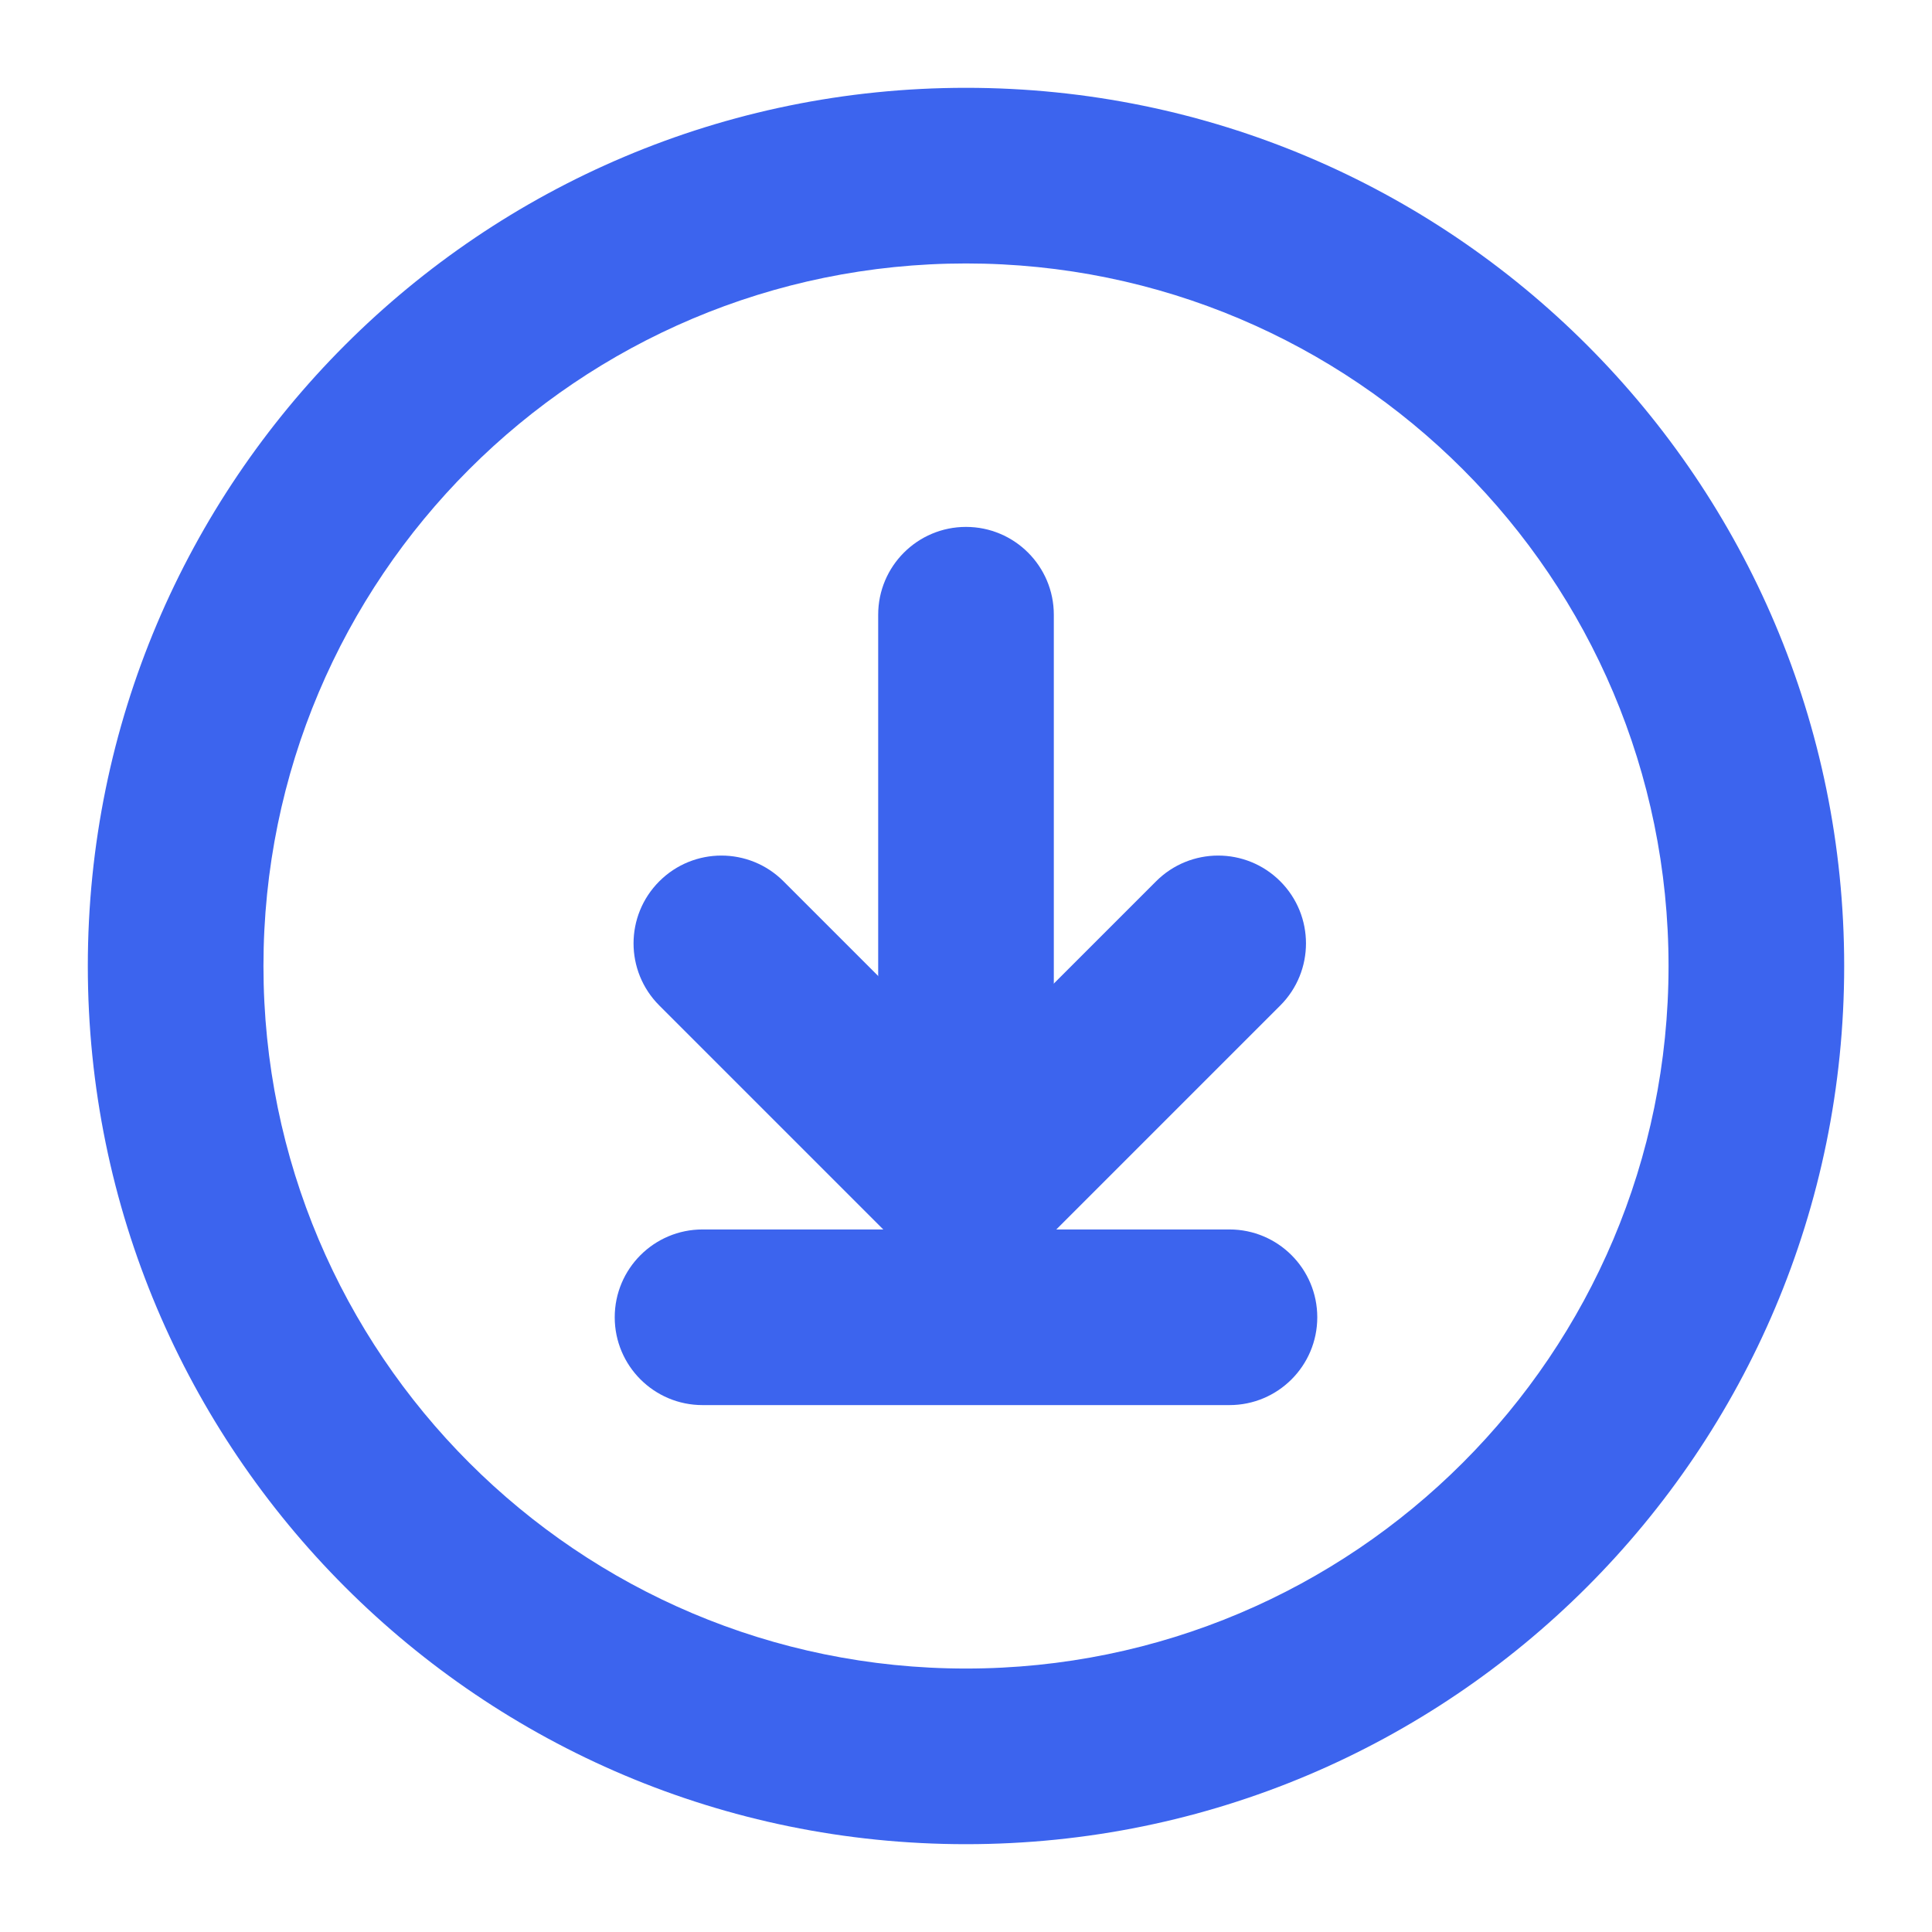
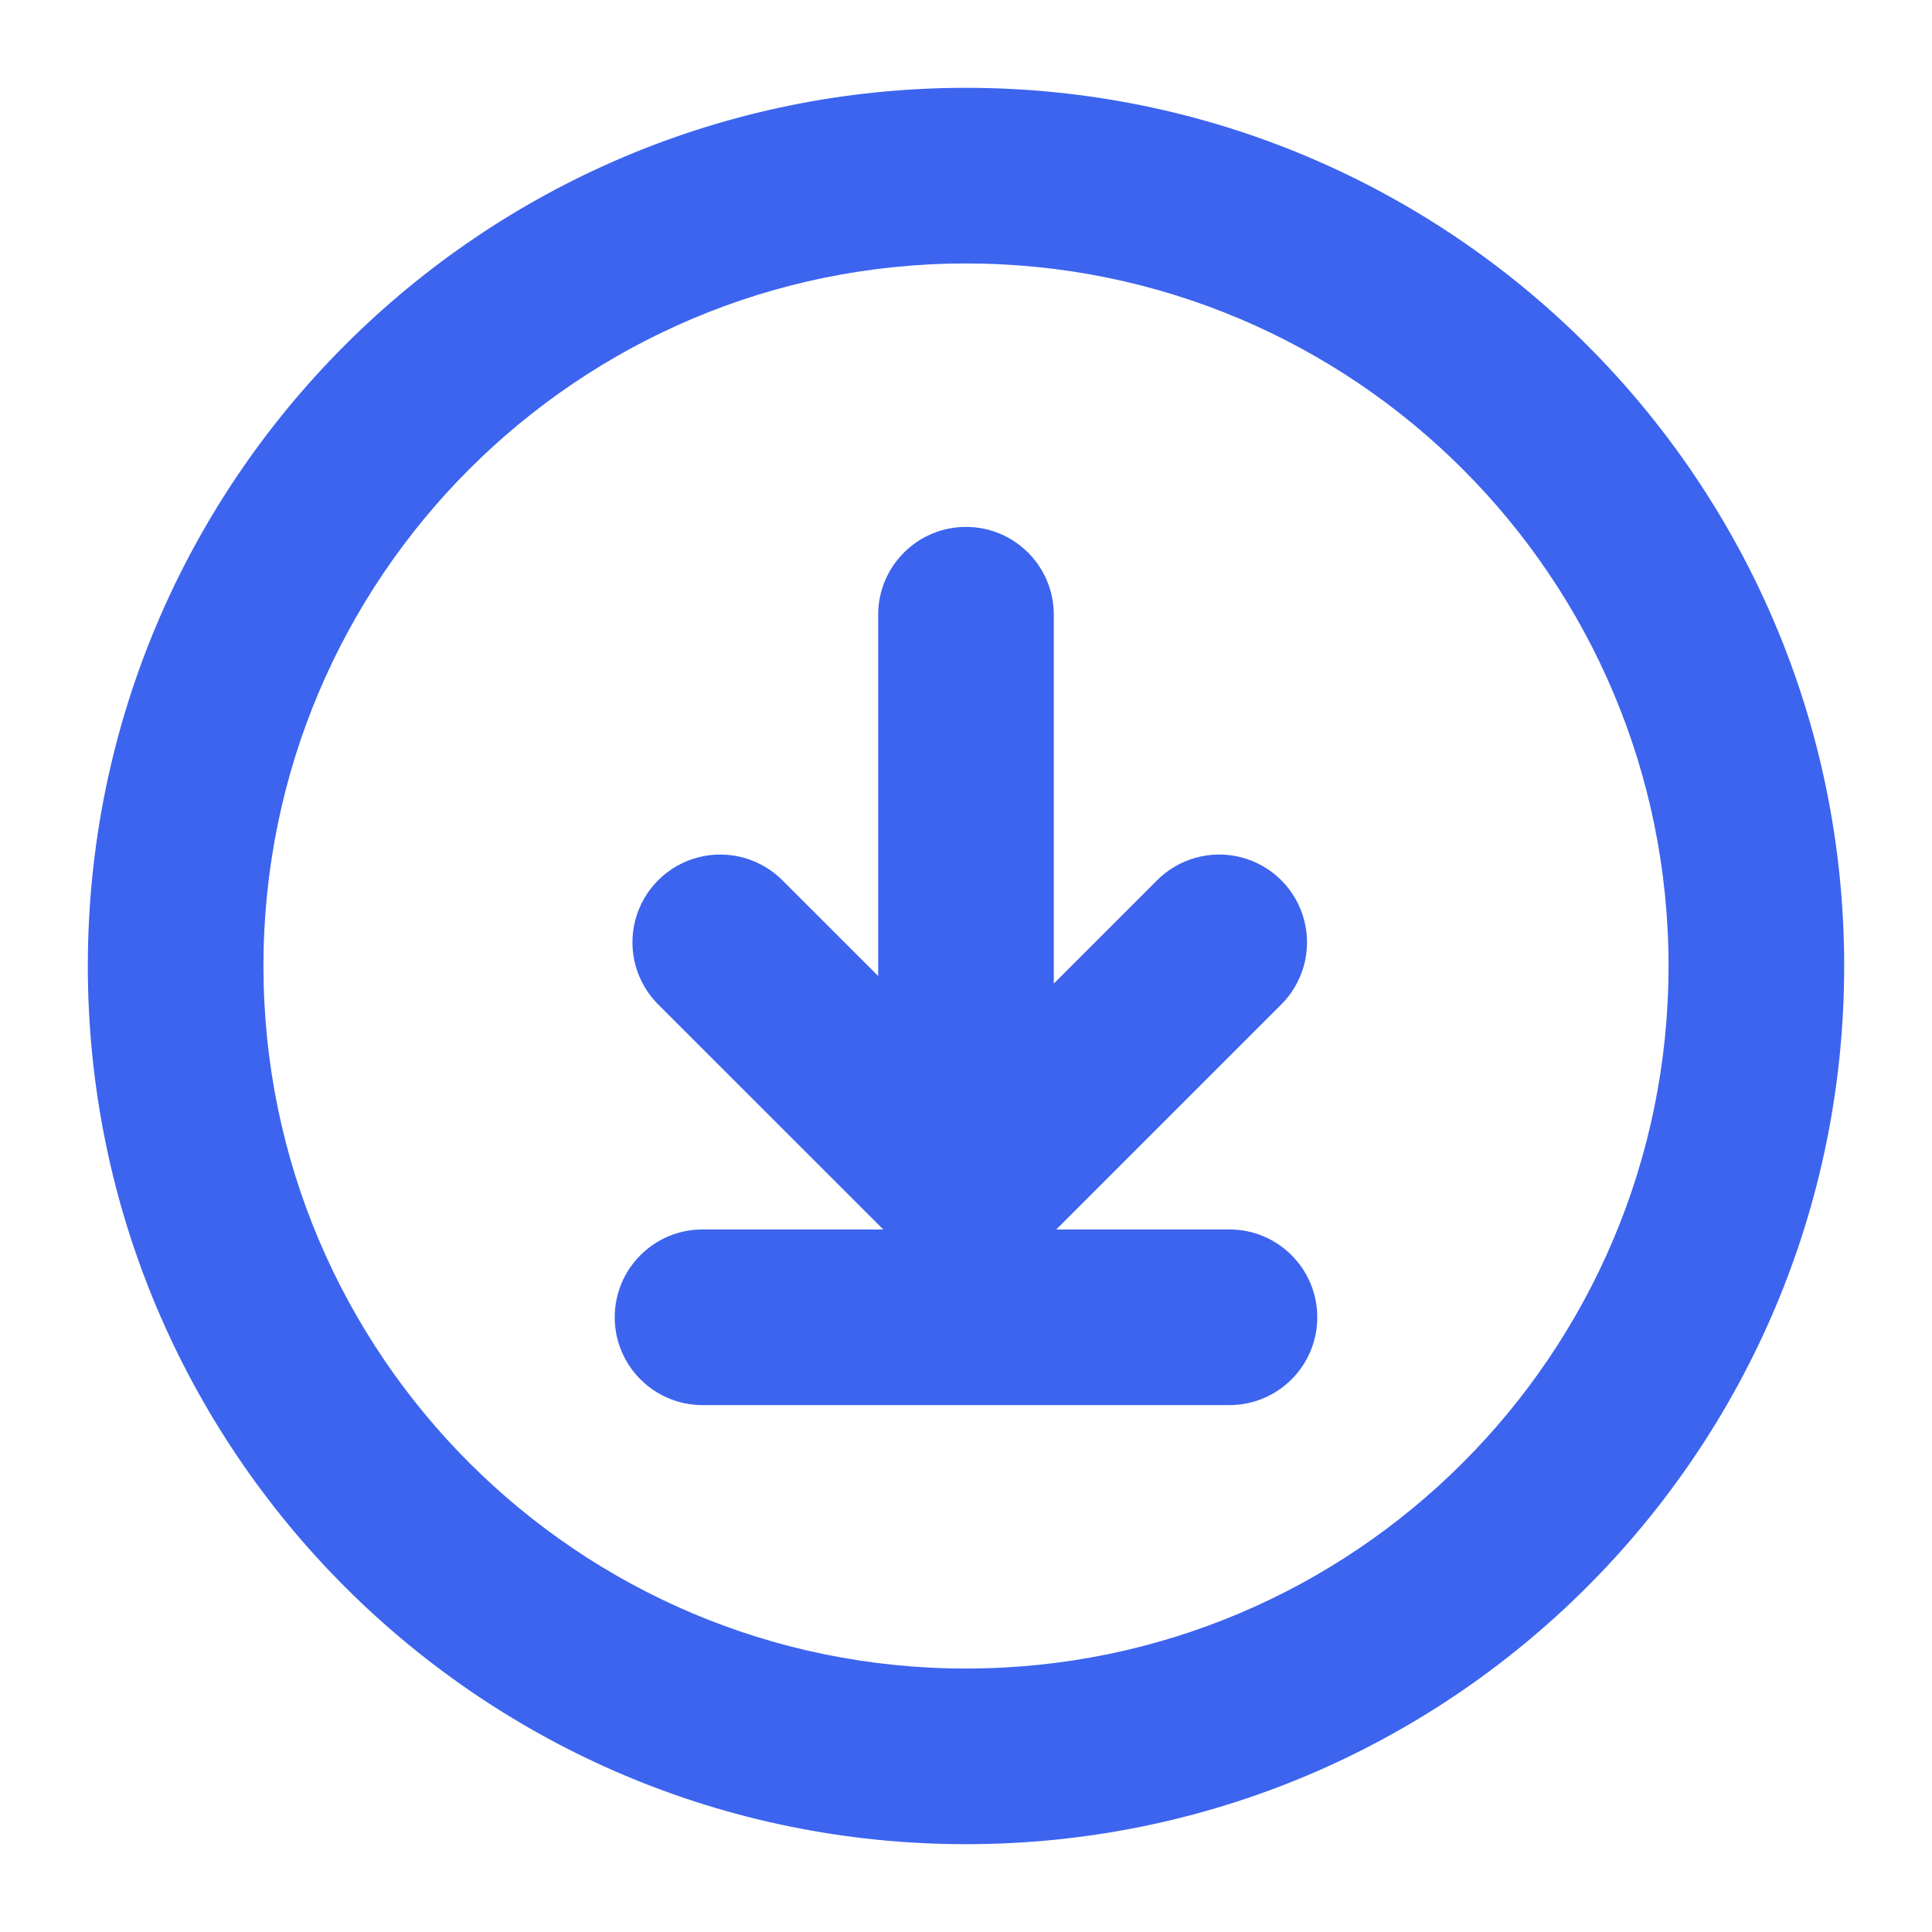
- <svg xmlns="http://www.w3.org/2000/svg" width="22px" height="22px" viewBox="0 0 22 22" version="1.1">
-   <g id="页面1" stroke="none" stroke-width="1" fill="none" fill-rule="evenodd">
-     <g id="M端首页-未登录3复制-2备份" transform="translate(-320, -495)" fill="#3C64EE">
-       <g id="编组-4" transform="translate(24, 452)">
-         <g id="充币icon点亮" transform="translate(296, 43)">
-           <path d="M11,21 C5.477,21 1,16.523 1,11 C1,5.477 5.477,1 11,1 C16.523,1 21,5.477 21,11 C21,16.523 16.523,21 11,21 Z M11,19 C15.418,19 19,15.418 19,11 C19,6.582 15.418,3 11,3 C6.582,3 3,6.582 3,11 C3,15.418 6.582,19 11,19 Z" id="形状结合" />
-           <rect id="矩形" x="7" y="14" width="8" height="2" rx="1" />
-           <rect id="矩形" x="10" y="6" width="2" height="8" rx="1" />
-           <path d="M10.043,11.743 L13.043,11.743 C13.595,11.743 14.043,12.19 14.043,12.743 C14.043,13.295 13.595,13.743 13.043,13.743 L9.043,13.743 C8.49,13.743 8.043,13.295 8.043,12.743 L8.043,8.743 C8.043,8.19 8.49,7.743 9.043,7.743 C9.595,7.743 10.043,8.19 10.043,8.743 L10.043,11.743 Z" id="形状结合" transform="translate(11.04264, 10.74264) rotate(-45) translate(-11.04264, -10.74264) " />
-         </g>
-       </g>
-     </g>
+ <svg xmlns="http://www.w3.org/2000/svg" width="22" height="22">
+   <g fill="#3C64EE" fill-rule="evenodd">
+     <path d="M11 21C5.477 21 1 16.523 1 11S5.477 1 11 1s10 4.477 10 10-4.477 10-10 10zm0-2a8 8 0 100-16 8 8 0 000 16z" />
+     <rect x="7" y="14" width="8" height="2" rx="1" />
+     <rect x="10" y="6" width="2" height="8" rx="1" />
+     <path d="M11.043 12.157l2.121-2.121a1 1 0 111.414 1.414l-2.828 2.828a1 1 0 01-1.414 0L7.507 11.45a1 1 0 111.414-1.414l2.122 2.12z" />
  </g>
</svg>
